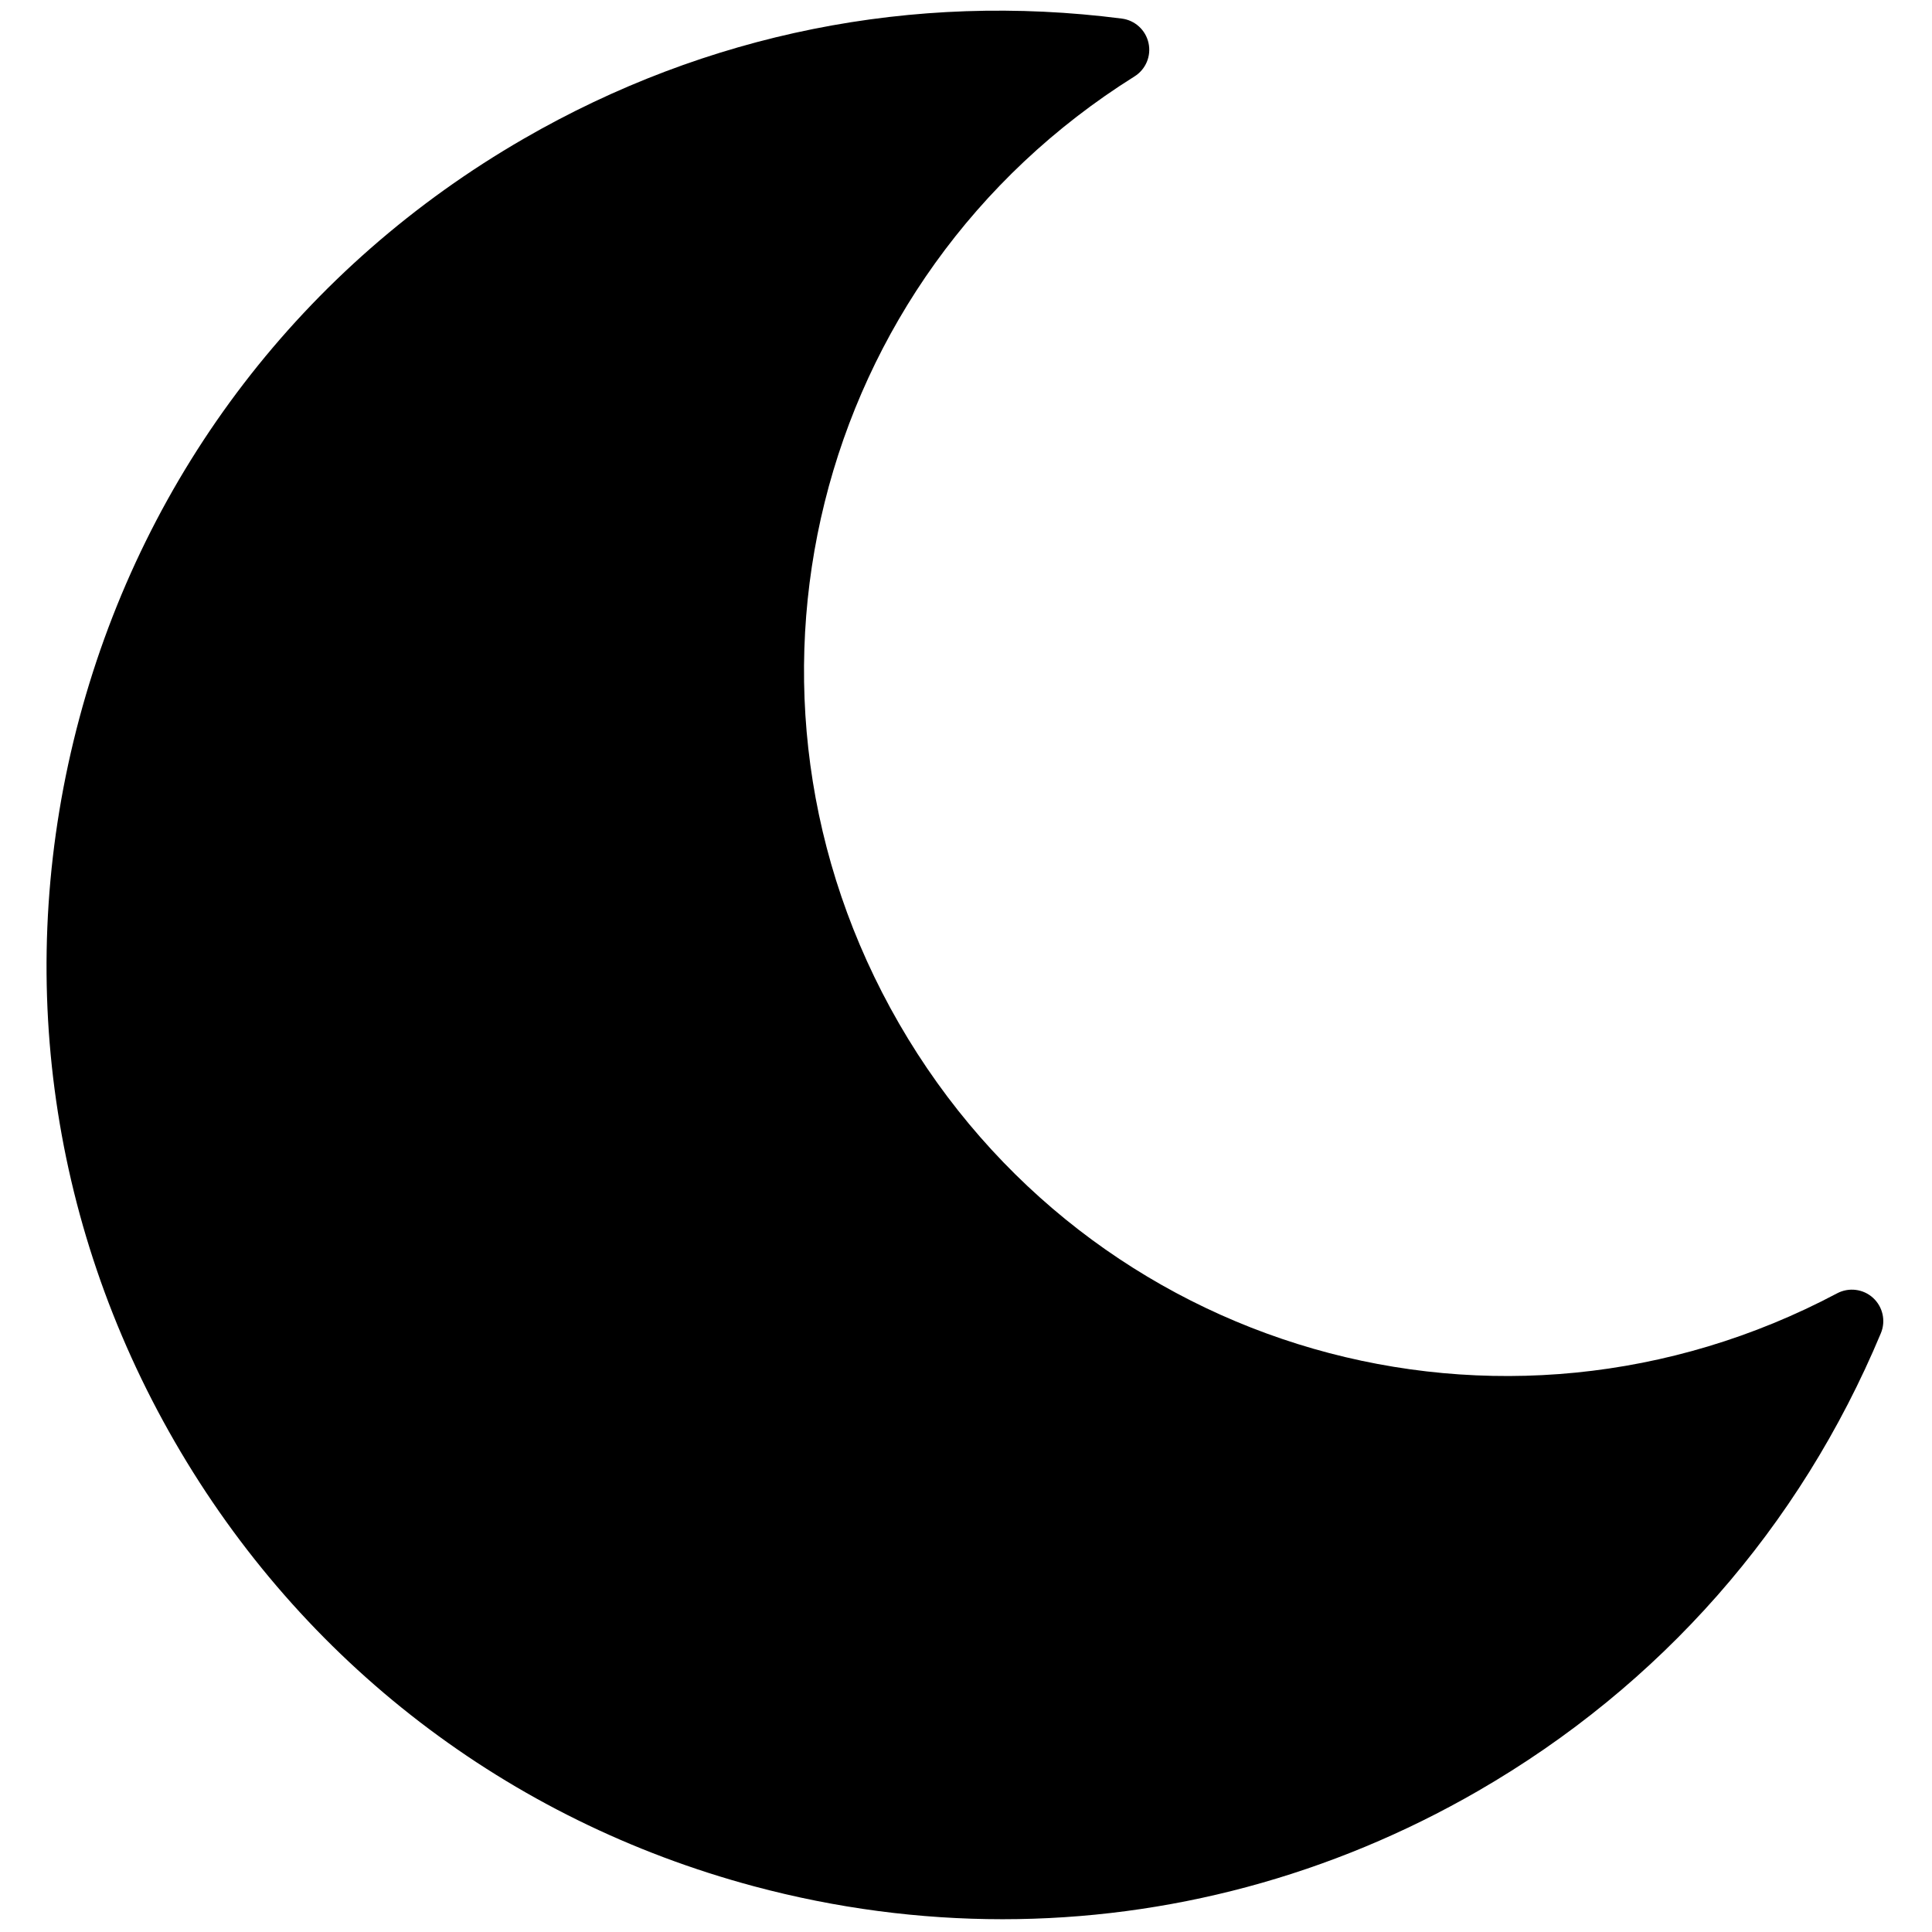
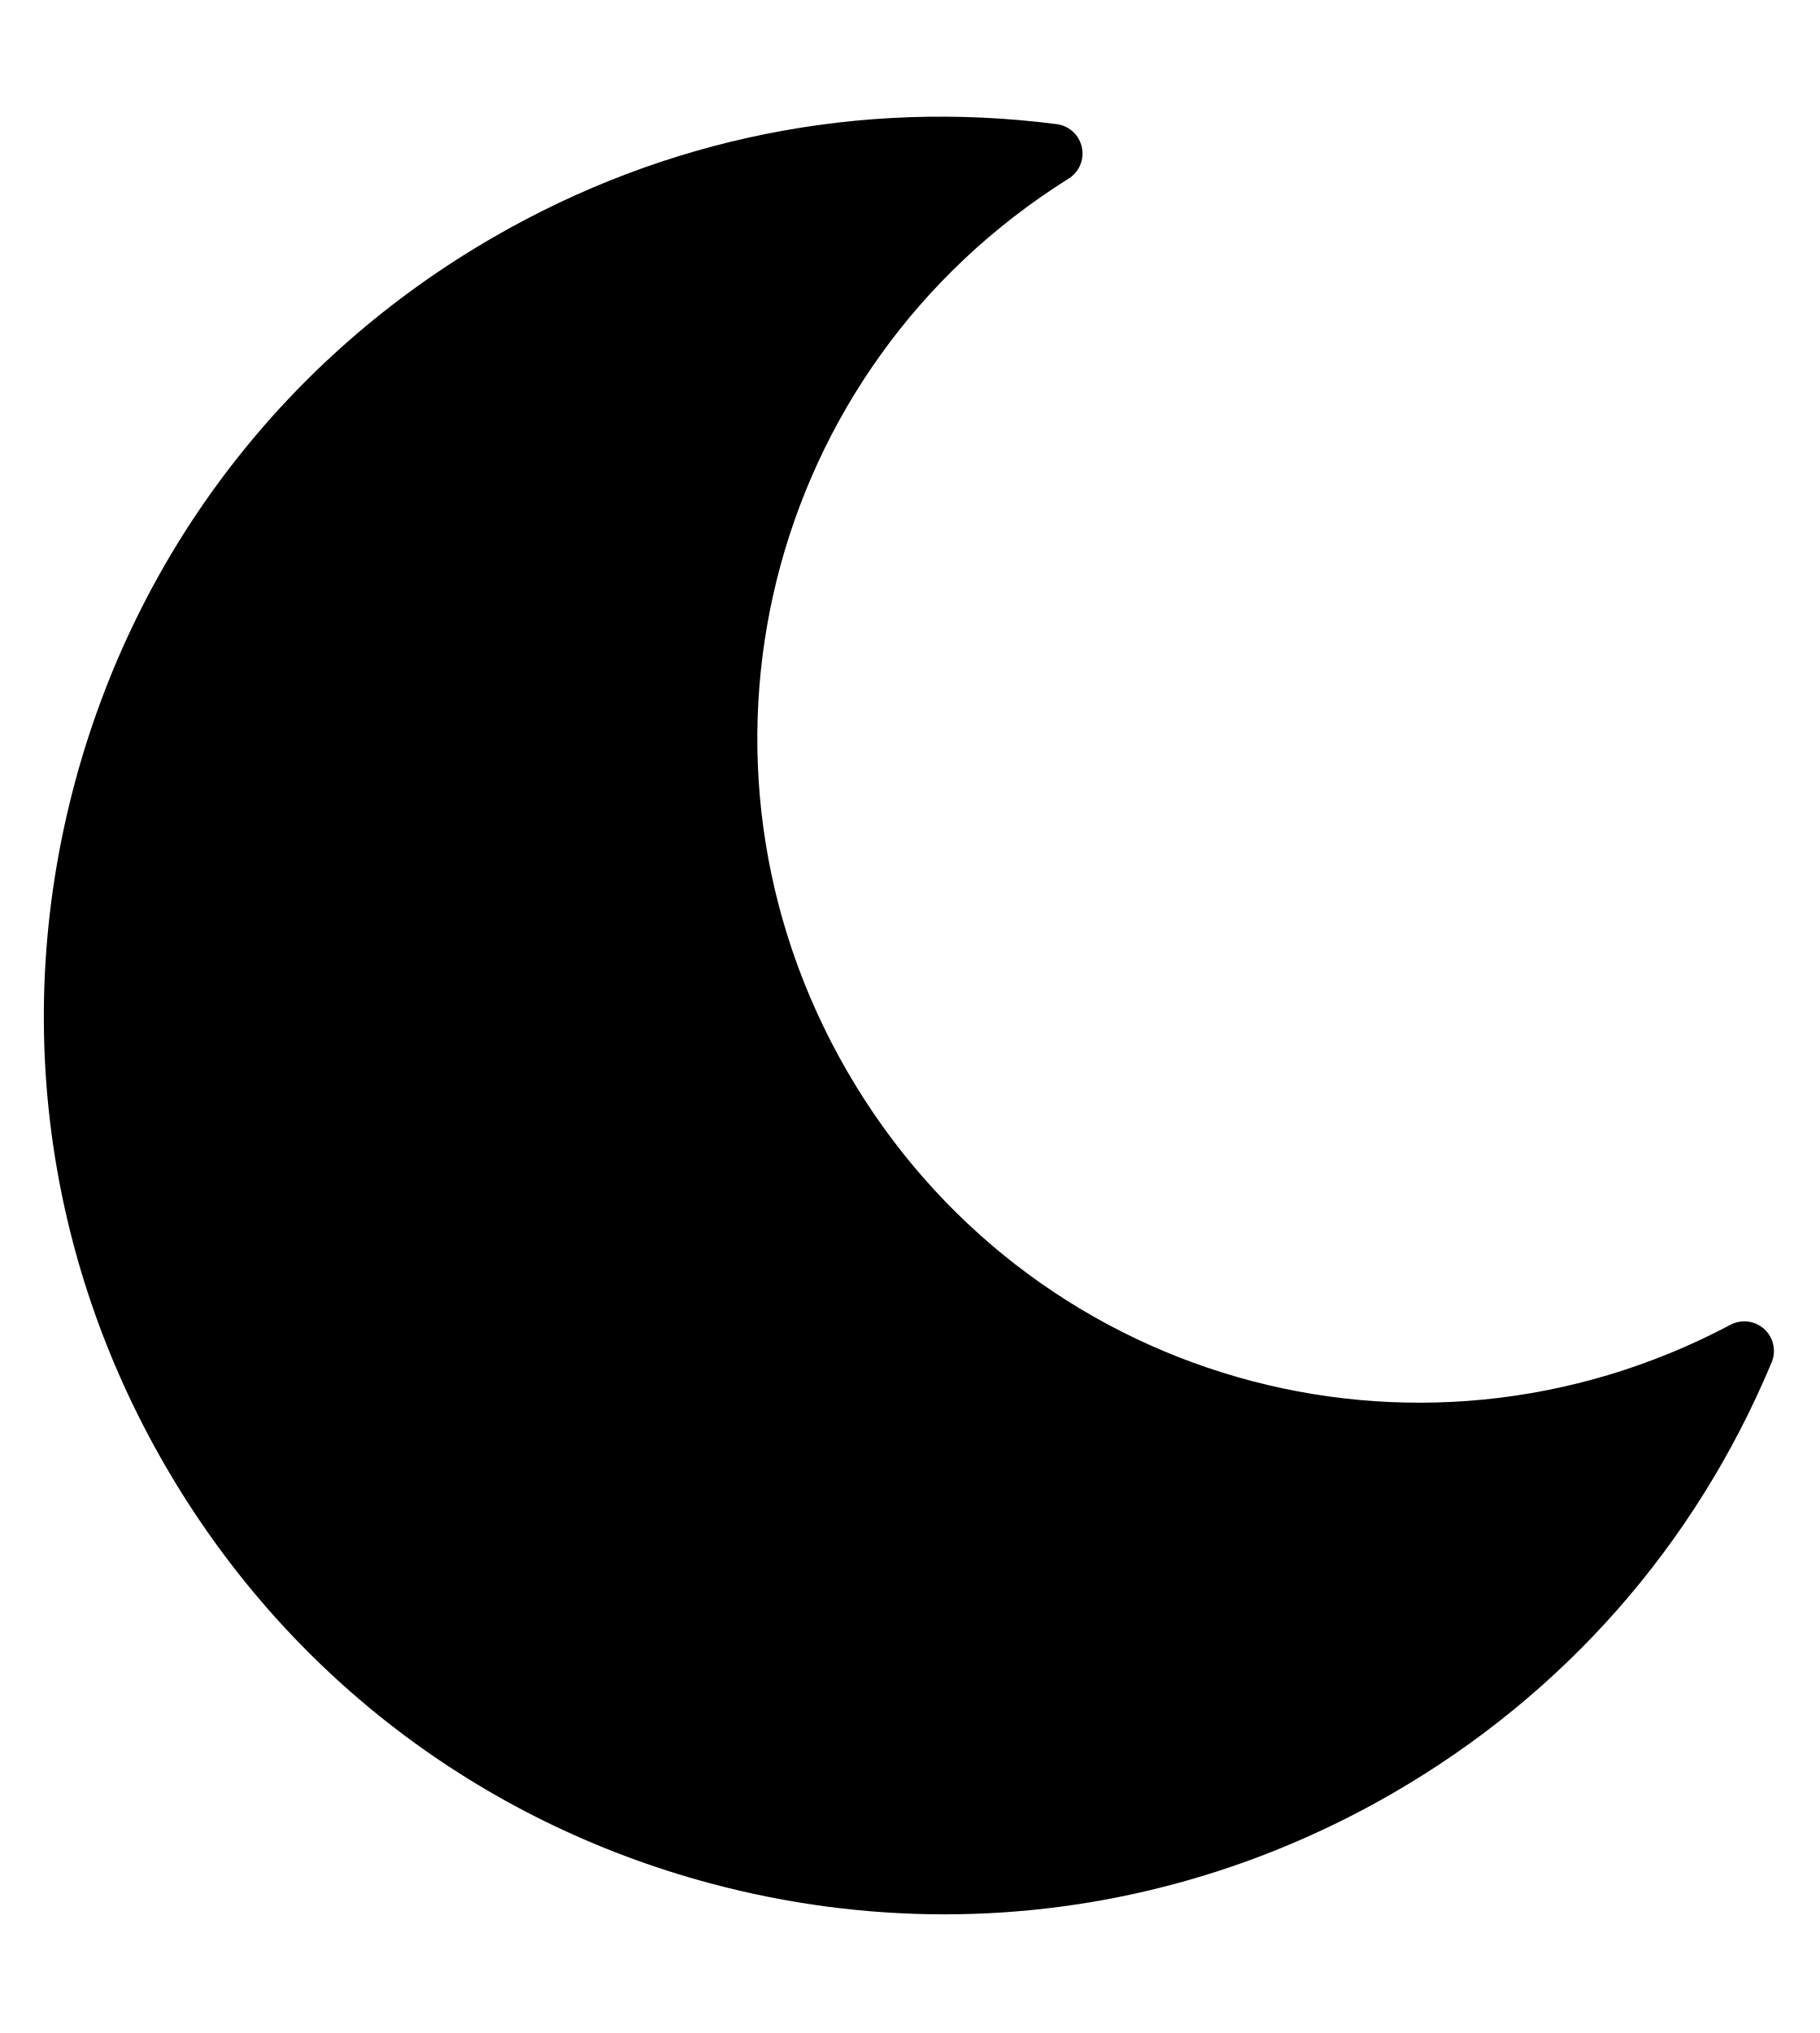
- <svg xmlns="http://www.w3.org/2000/svg" version="1.1" width="256" height="256" viewBox="0 0 256 256" xml:space="preserve">
+ <svg xmlns="http://www.w3.org/2000/svg" version="1.1" width="256" height="286" viewBox="0 0 256 256" xml:space="preserve">
  <defs>
</defs>
  <g style="stroke: none; stroke-width: 0; stroke-dasharray: none; stroke-linecap: butt; stroke-linejoin: miter; stroke-miterlimit: 10; fill: none; fill-rule: nonzero; opacity: 1;" transform="translate(1.406593 1.406593) scale(2.81 2.81)">
    <path d="M 87.823 60.7 c -0.463 -0.423 -1.142 -0.506 -1.695 -0.214 c -15.834 8.398 -35.266 2.812 -44.232 -12.718 c -8.966 -15.53 -4.09 -35.149 11.101 -44.665 c 0.531 -0.332 0.796 -0.963 0.661 -1.574 c -0.134 -0.612 -0.638 -1.074 -1.259 -1.153 c -9.843 -1.265 -19.59 0.692 -28.193 5.66 C 13.8 12.041 6.356 21.743 3.246 33.35 S 1.732 57.08 7.741 67.487 c 6.008 10.407 15.709 17.851 27.316 20.961 C 38.933 89.486 42.866 90 46.774 90 c 7.795 0 15.489 -2.044 22.42 -6.046 c 8.601 -4.966 15.171 -12.43 18.997 -21.586 C 88.433 61.79 88.285 61.123 87.823 60.7 z" style="stroke: none; stroke-width: 1; stroke-dasharray: none; stroke-linecap: butt; stroke-linejoin: miter; stroke-miterlimit: 10; fill: currentColor; fill-rule: nonzero; opacity: 1;" transform=" matrix(1 0 0 1 0 0) " stroke-linecap="round" />
  </g>
</svg>
